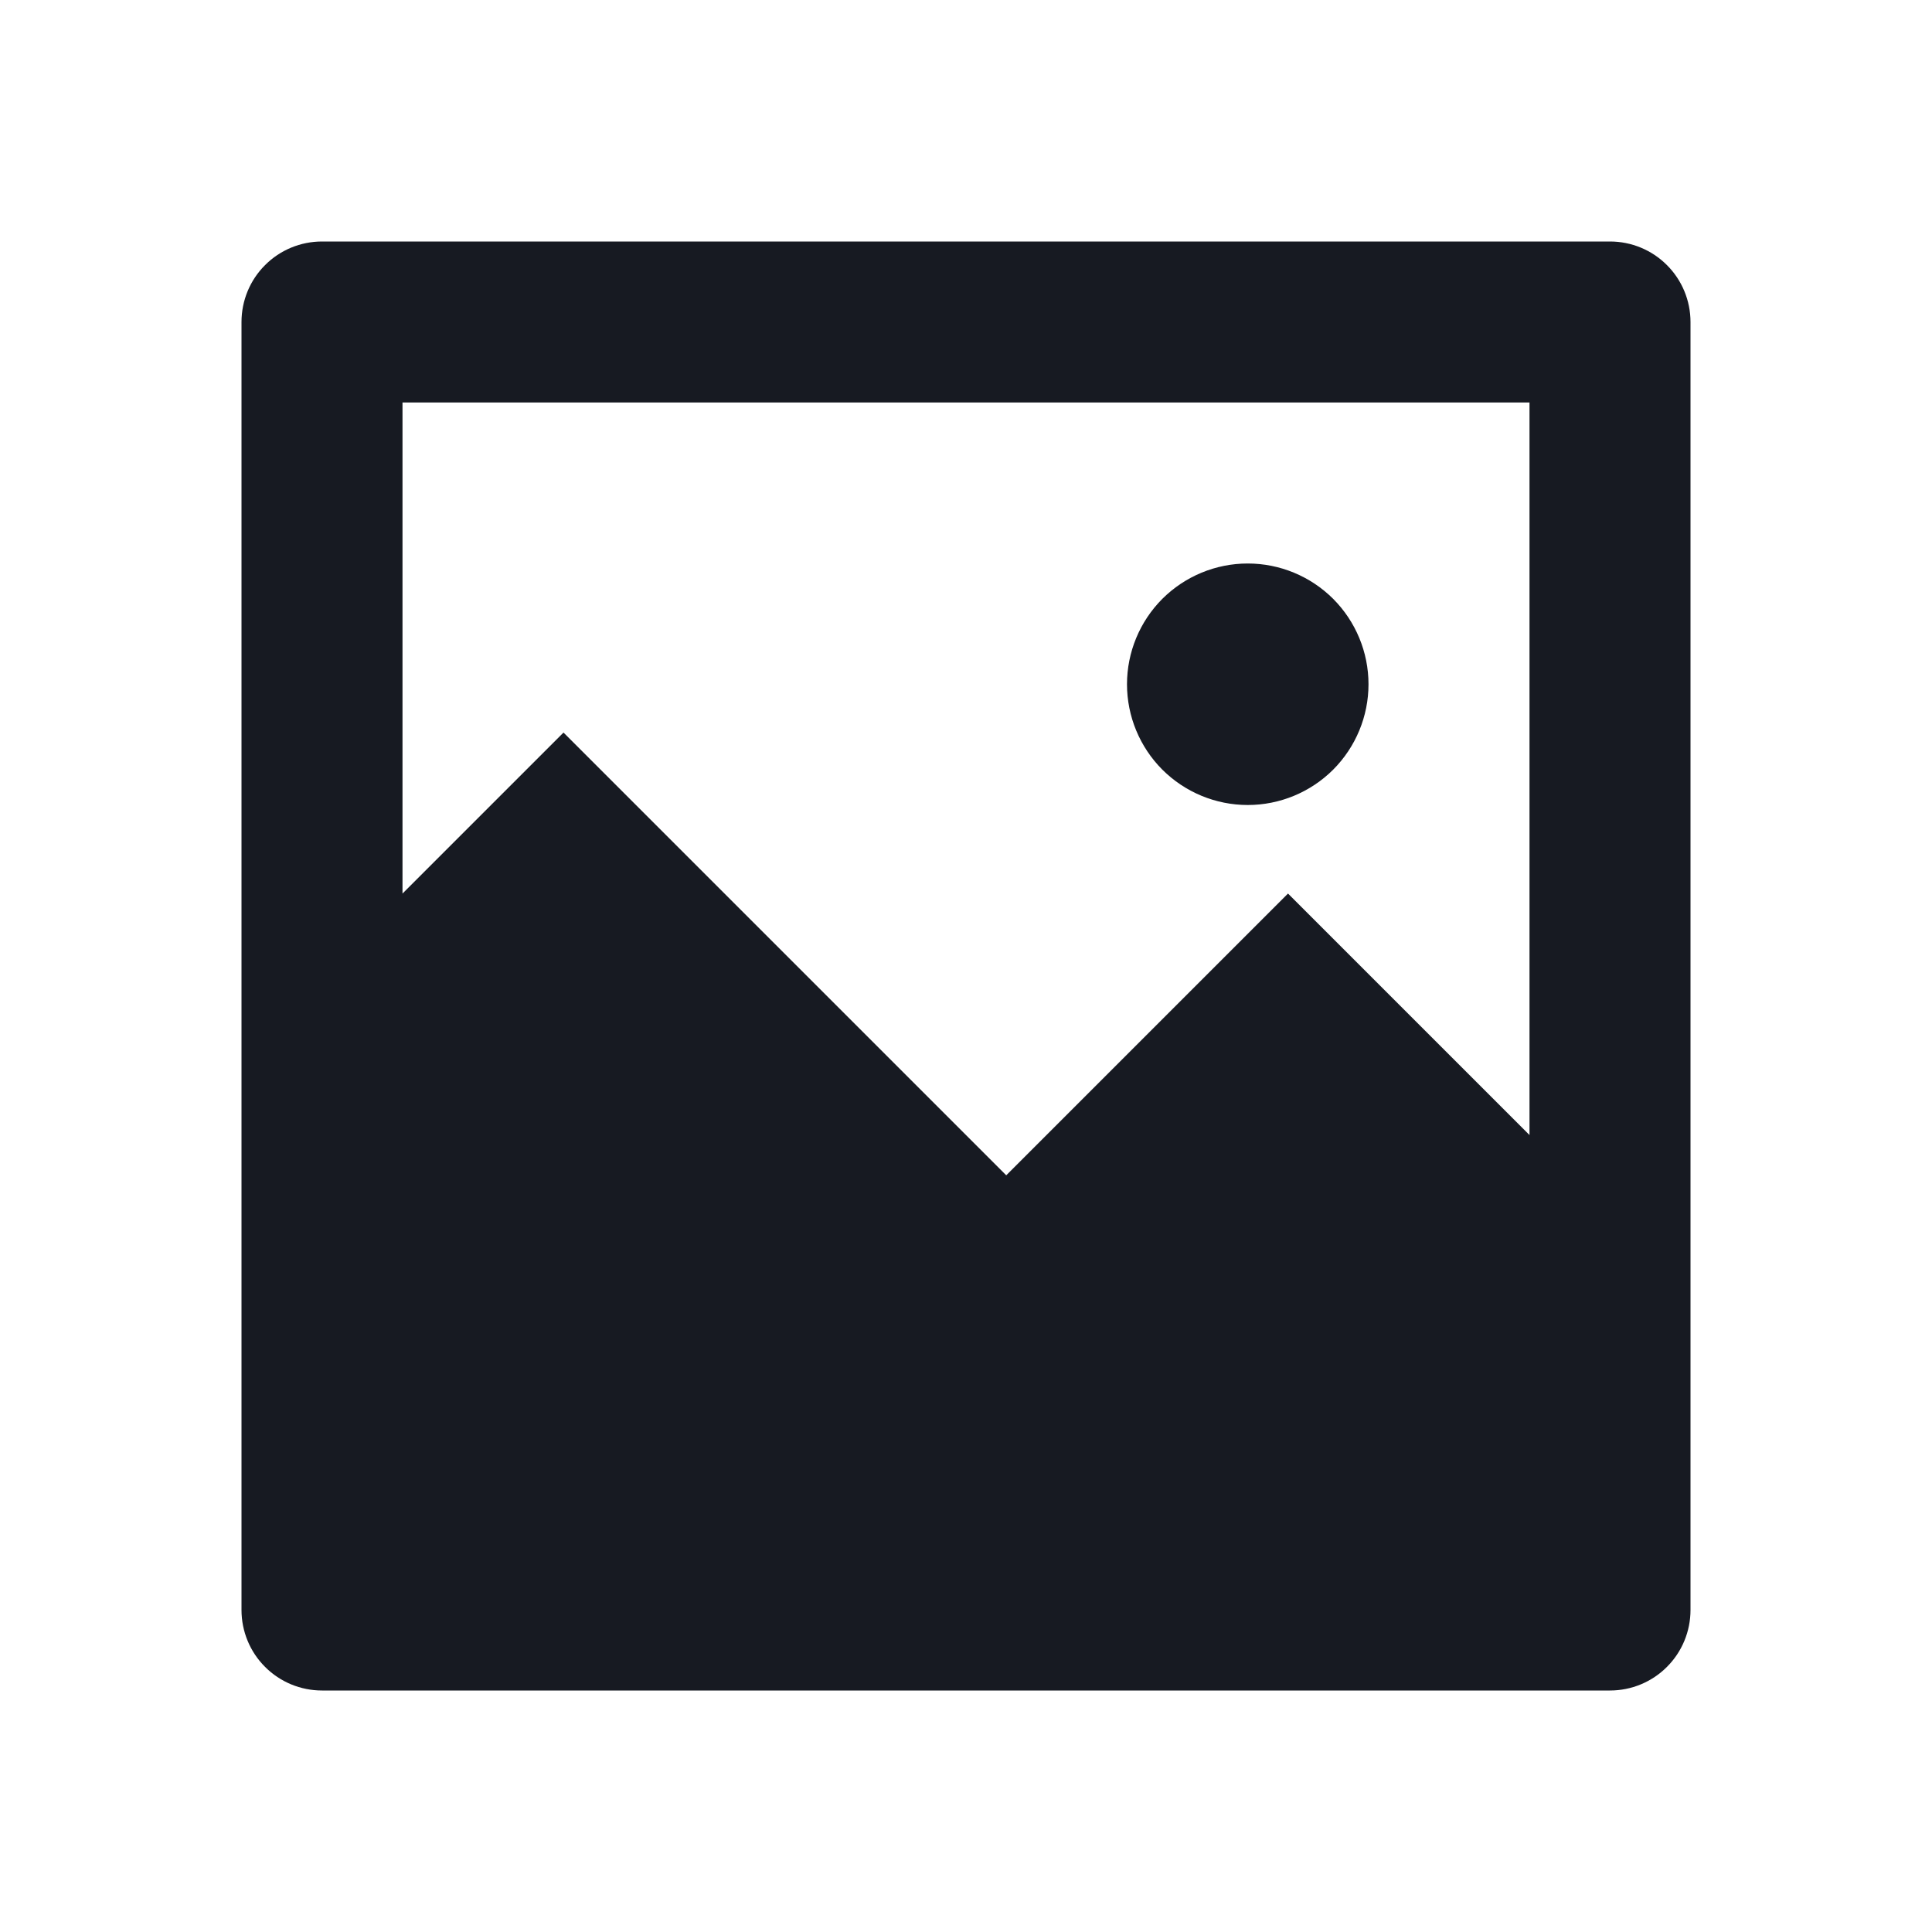
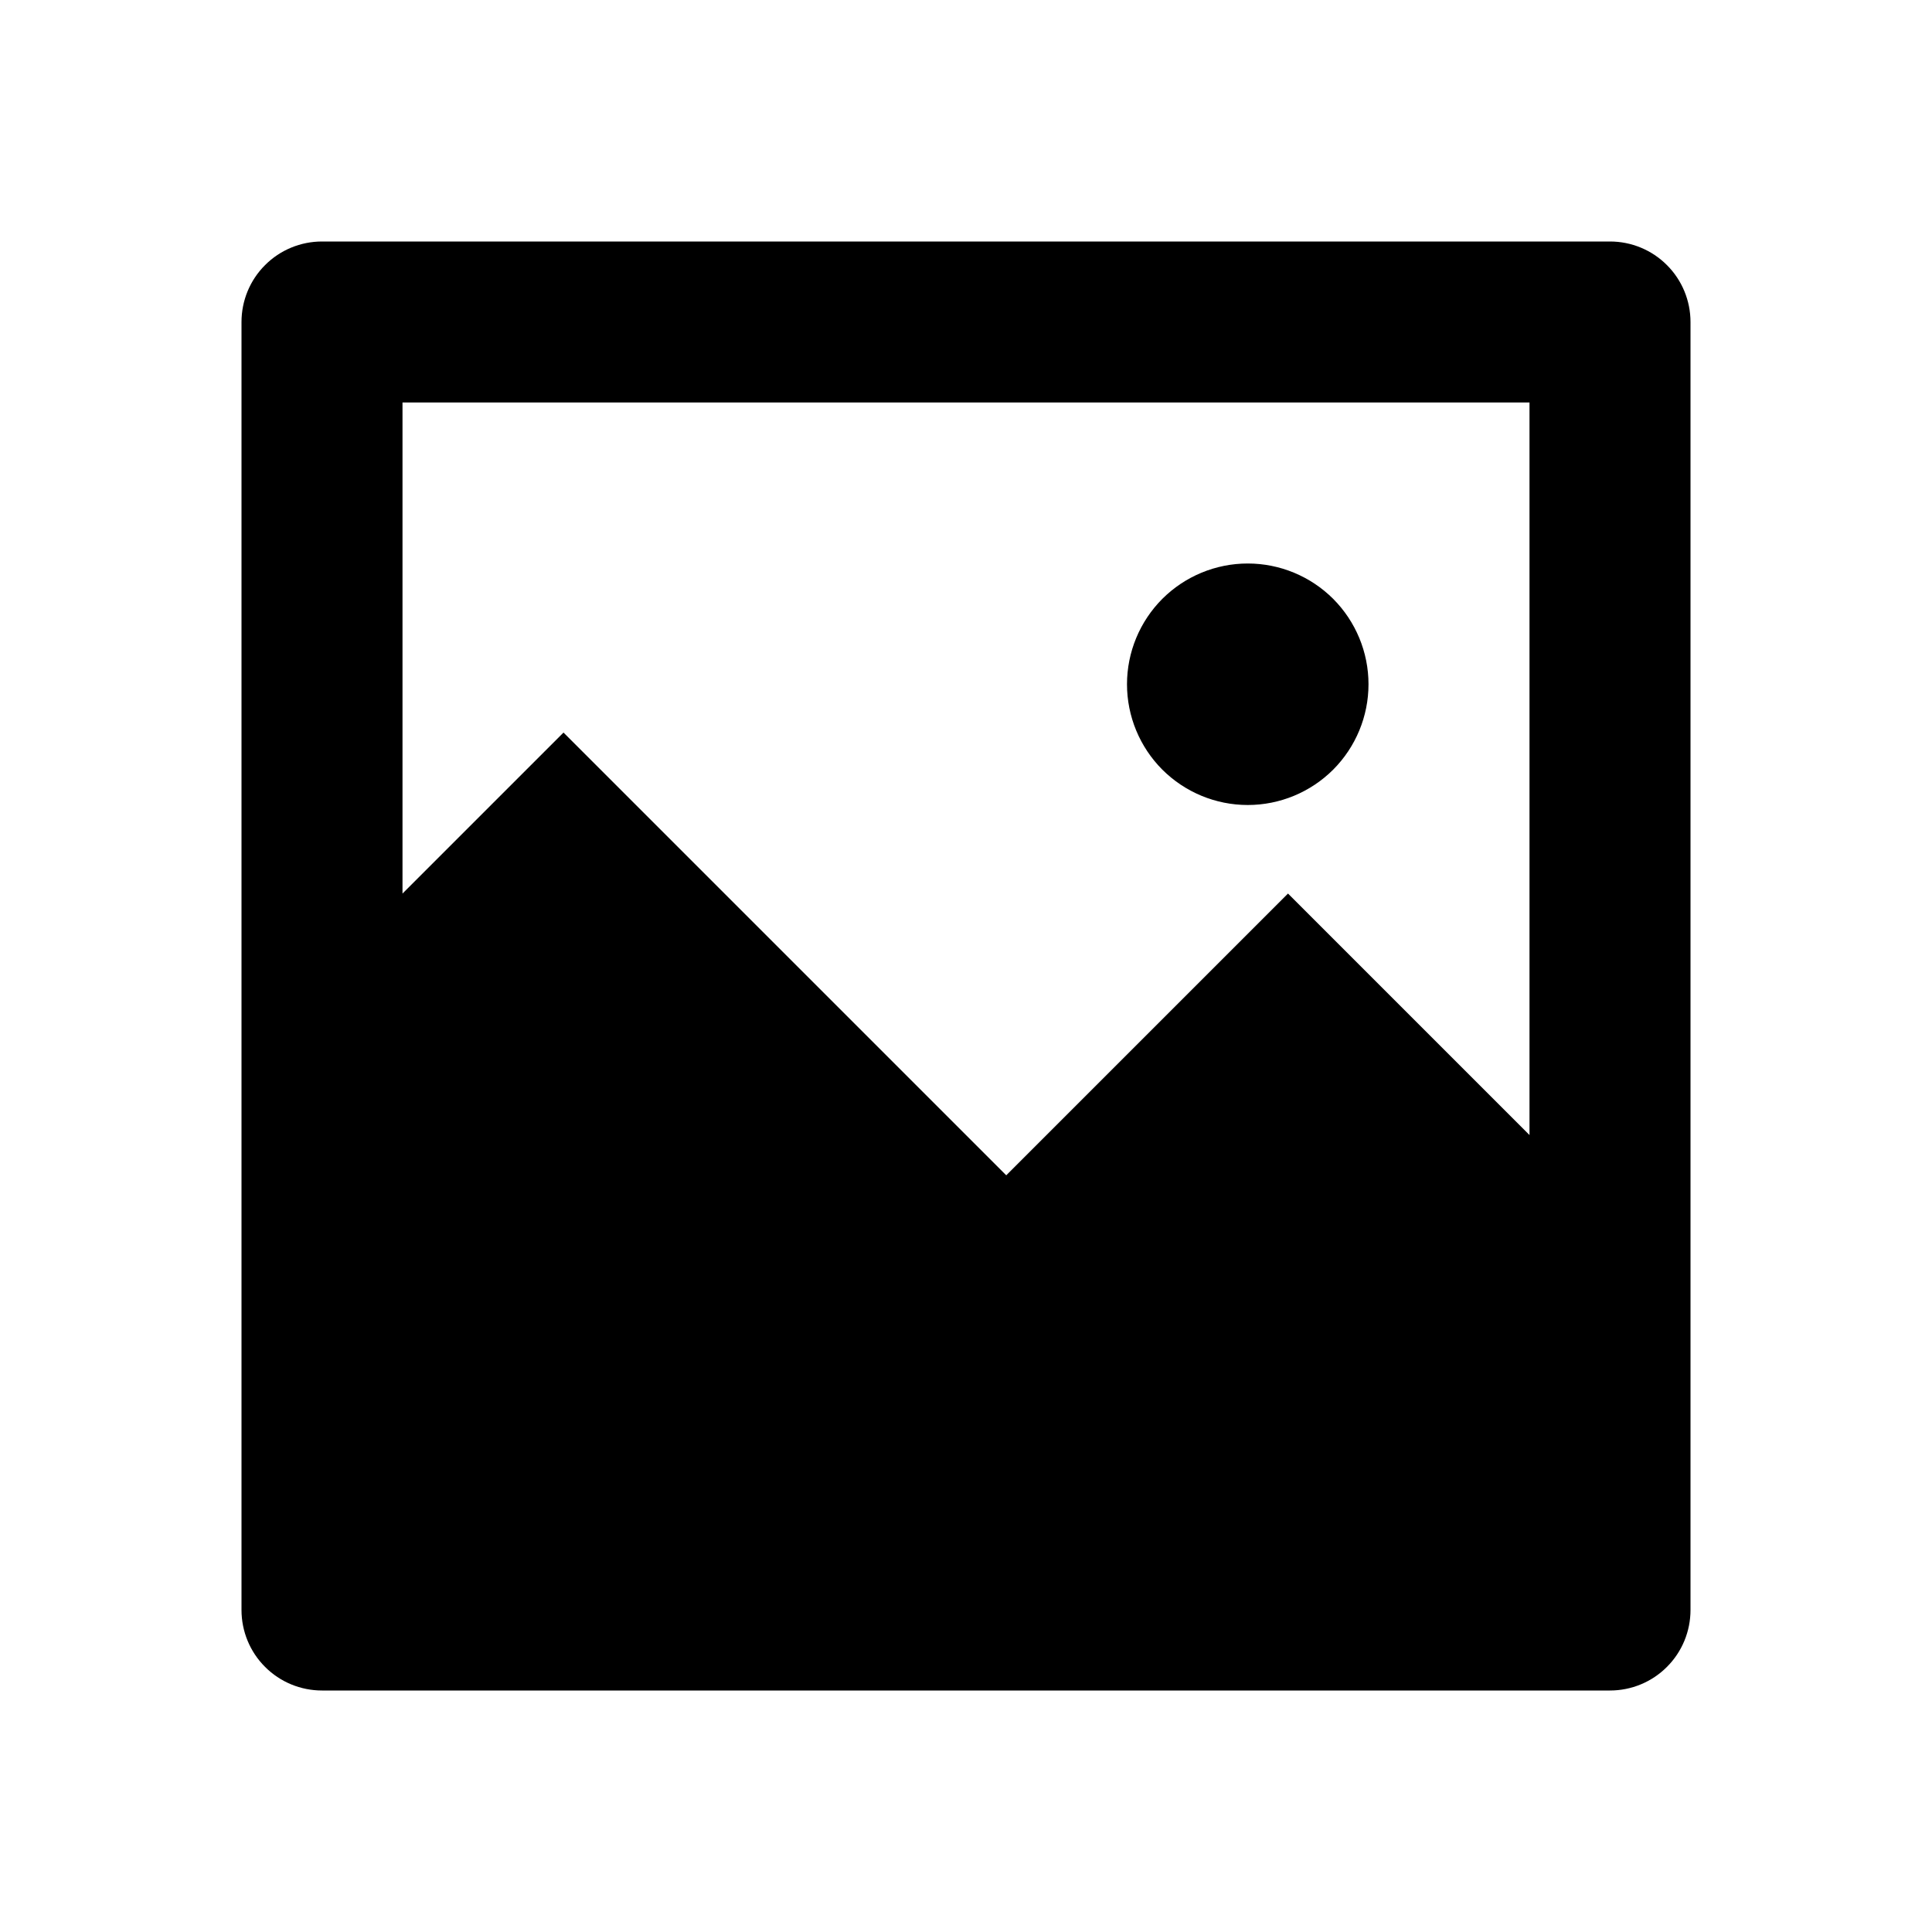
- <svg xmlns="http://www.w3.org/2000/svg" width="24" height="24" viewBox="0 0 24 24" fill="none">
-   <path d="M5 11.1L7 9.1L12.5 14.6L16 11.1L19 14.1V5H5V11.1ZM4 3H20C20.265 3 20.52 3.105 20.707 3.293C20.895 3.48 21 3.735 21 4V20C21 20.265 20.895 20.52 20.707 20.707C20.52 20.895 20.265 21 20 21H4C3.735 21 3.48 20.895 3.293 20.707C3.105 20.52 3 20.265 3 20V4C3 3.735 3.105 3.48 3.293 3.293C3.48 3.105 3.735 3 4 3V3ZM15.5 10C15.102 10 14.721 9.842 14.439 9.561C14.158 9.279 14 8.898 14 8.5C14 8.102 14.158 7.721 14.439 7.439C14.721 7.158 15.102 7 15.5 7C15.898 7 16.279 7.158 16.561 7.439C16.842 7.721 17 8.102 17 8.5C17 8.898 16.842 9.279 16.561 9.561C16.279 9.842 15.898 10 15.5 10V10Z" fill="#171A22" />
+ <svg xmlns="http://www.w3.org/2000/svg" width="24" height="24" viewBox="0 0 24 24" fill="currentColor">
+   <path d="M5 11.1L7 9.1L12.5 14.6L16 11.1L19 14.1V5H5V11.1ZM4 3H20C20.265 3 20.52 3.105 20.707 3.293C20.895 3.48 21 3.735 21 4V20C21 20.265 20.895 20.52 20.707 20.707C20.52 20.895 20.265 21 20 21H4C3.735 21 3.48 20.895 3.293 20.707C3.105 20.52 3 20.265 3 20V4C3 3.735 3.105 3.48 3.293 3.293C3.48 3.105 3.735 3 4 3V3ZM15.5 10C15.102 10 14.721 9.842 14.439 9.561C14.158 9.279 14 8.898 14 8.5C14 8.102 14.158 7.721 14.439 7.439C14.721 7.158 15.102 7 15.5 7C15.898 7 16.279 7.158 16.561 7.439C16.842 7.721 17 8.102 17 8.5C17 8.898 16.842 9.279 16.561 9.561C16.279 9.842 15.898 10 15.5 10V10Z" />
</svg>
